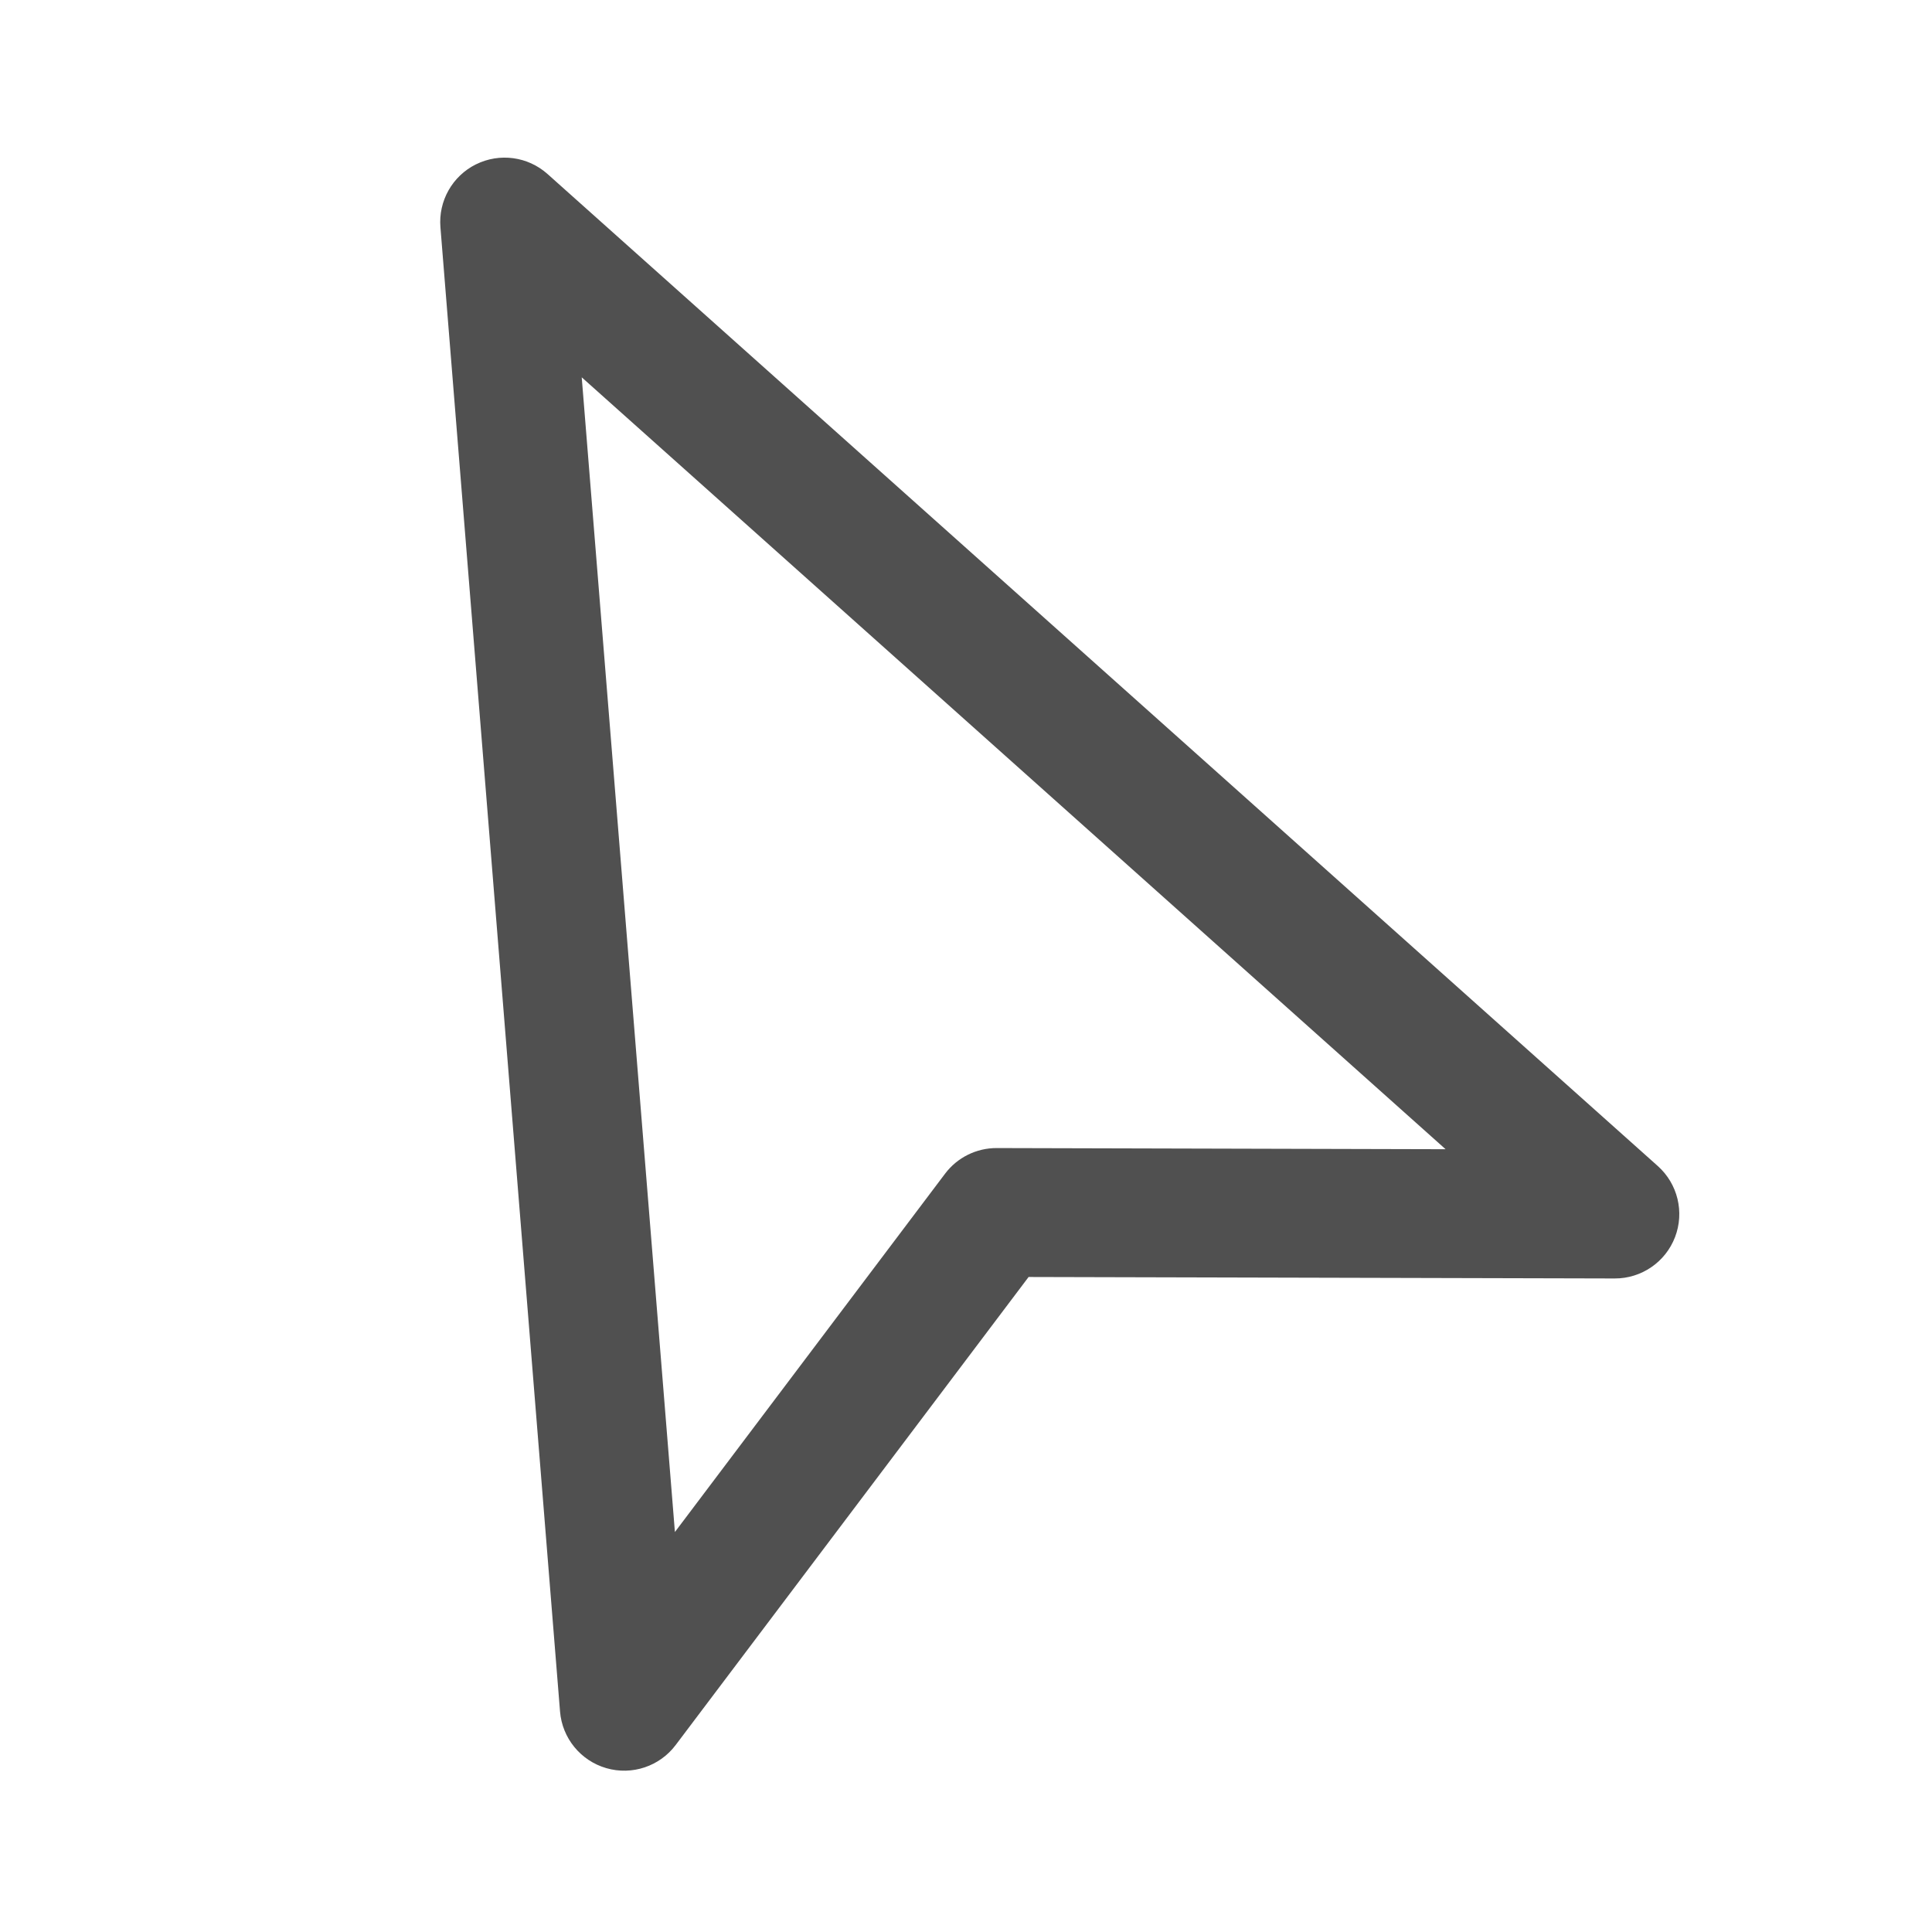
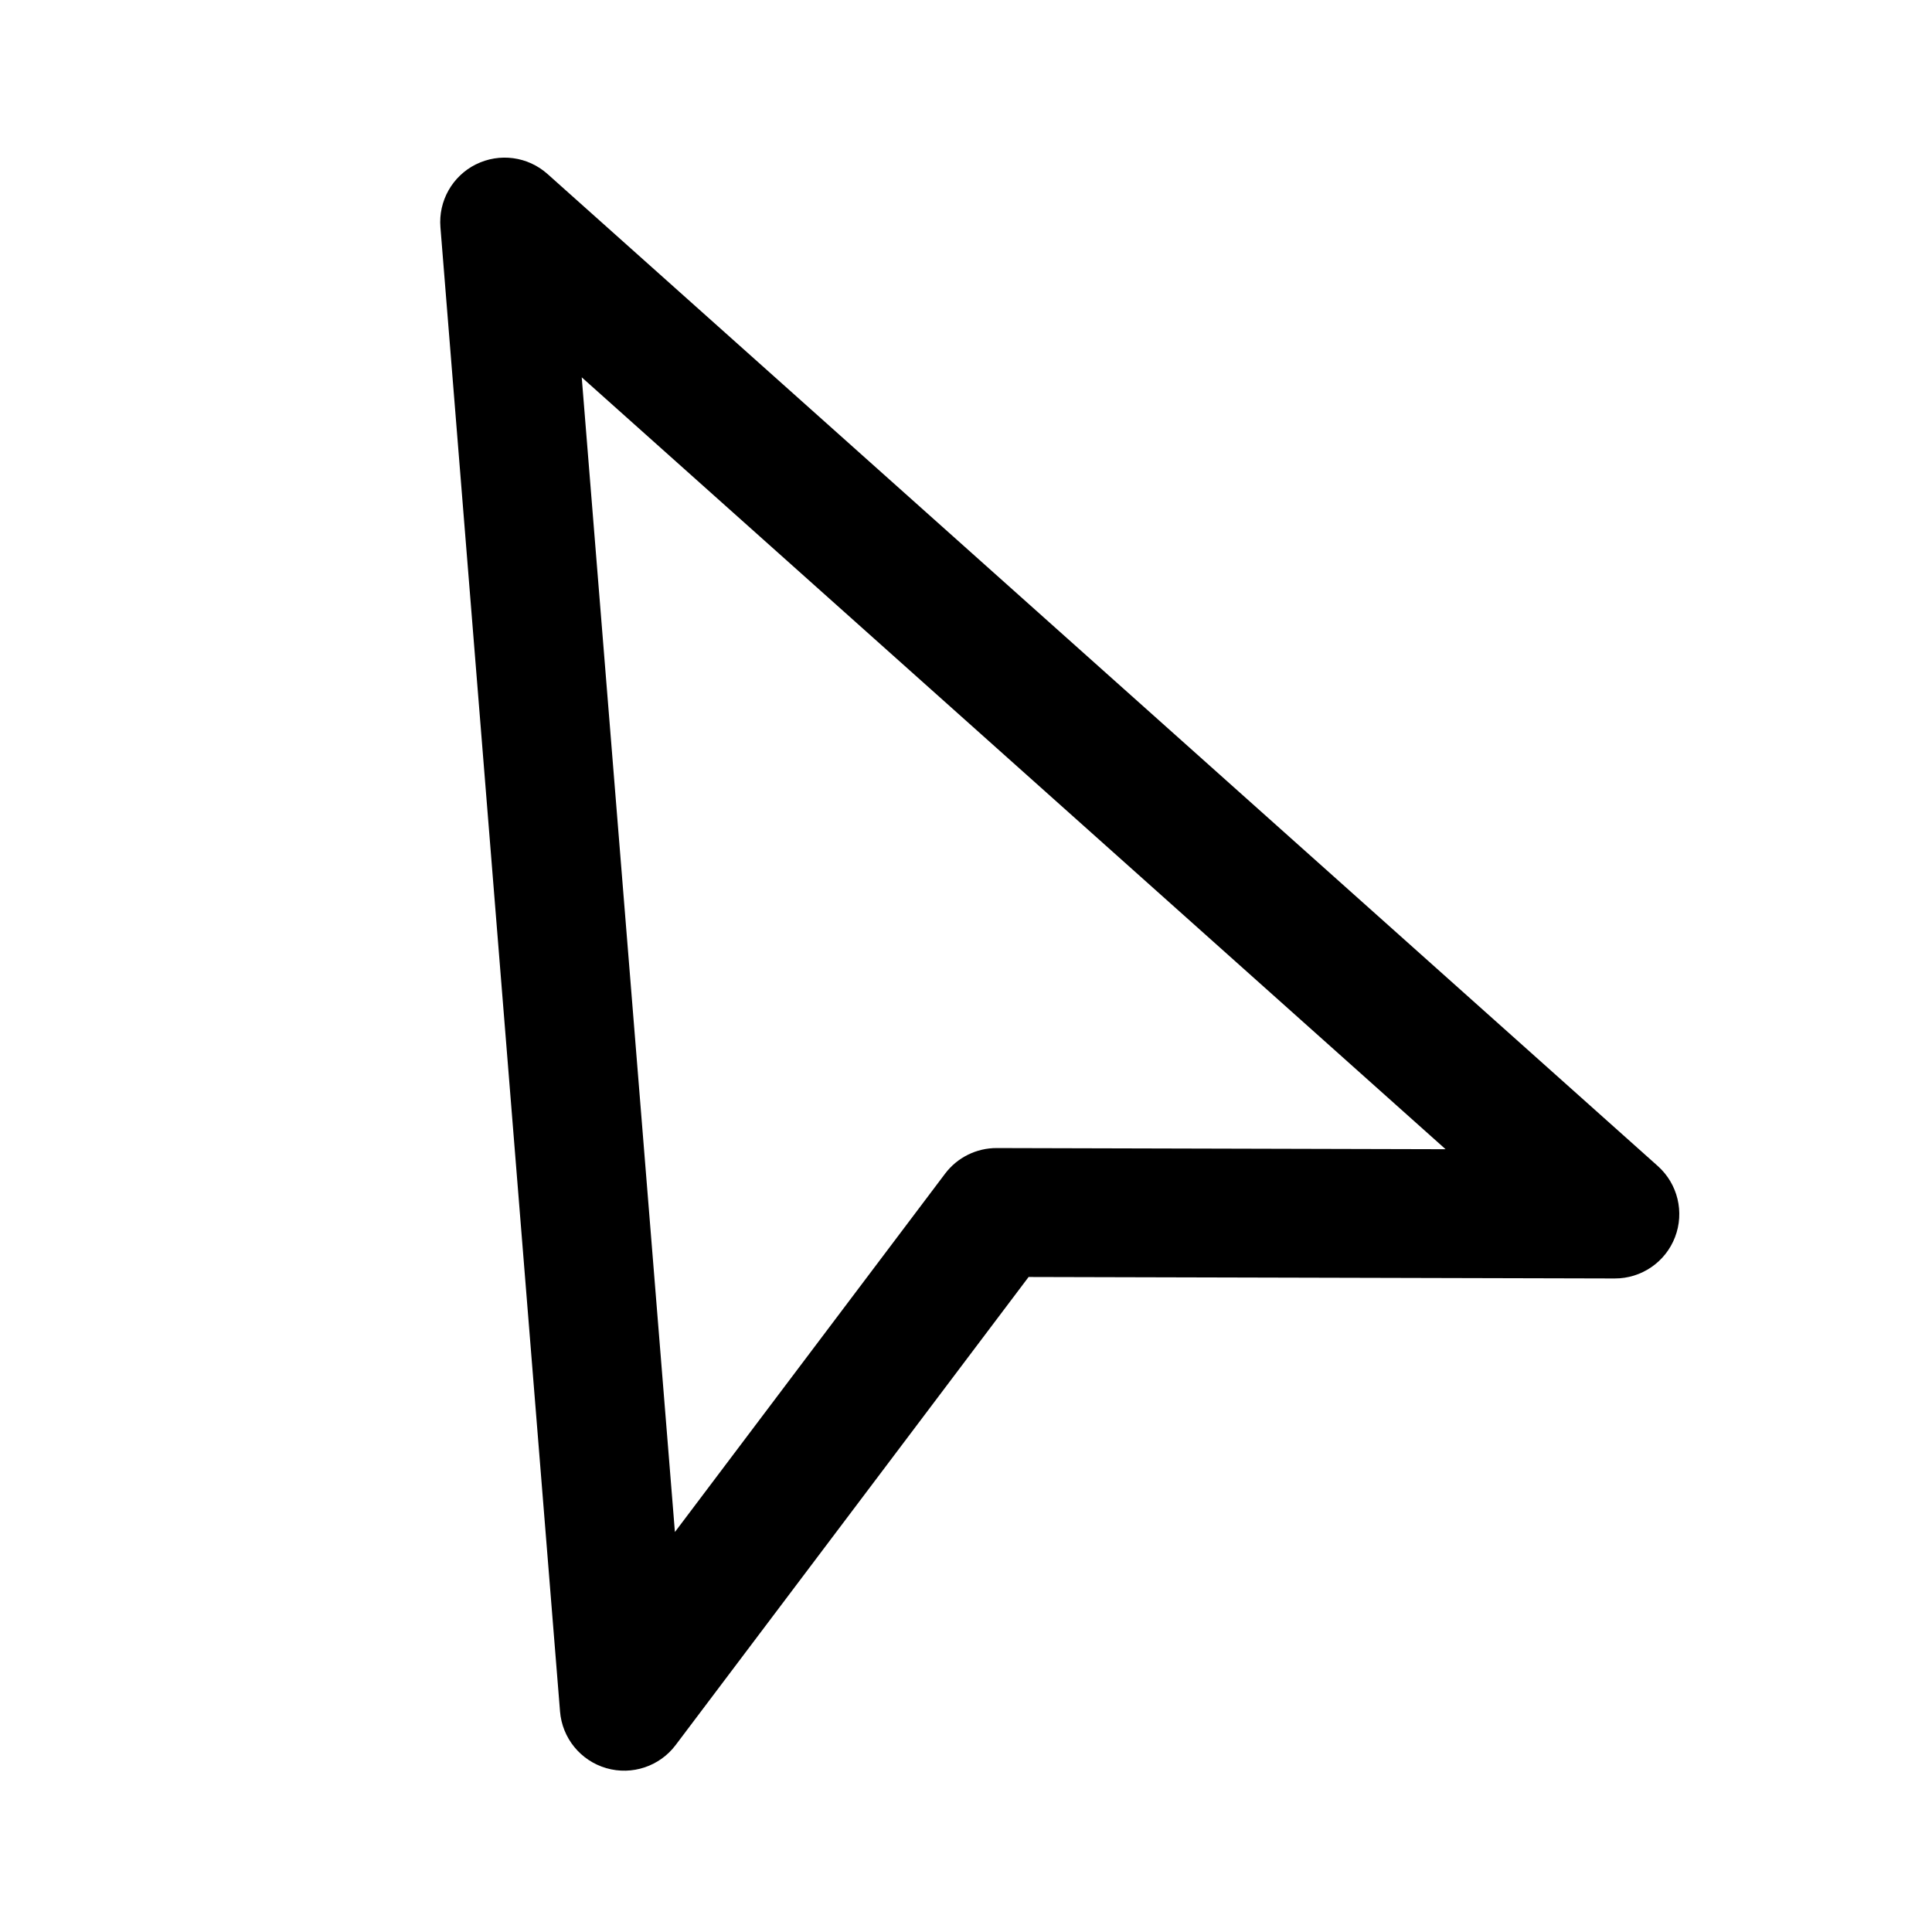
<svg xmlns="http://www.w3.org/2000/svg" width="32" height="32" version="1.1" viewBox="0 0 30 30">
-   <path d="m7.39 2.552a1 1 0 0 0-0.551 0.977l1.857 23.045a1 1 0 0 0 1.797 0.521l5.479-7.266 9.1 0.023a1 1 0 0 0 0.67-1.746l-17.24-15.404a1 1 0 0 0-1.111-0.15zm1.643 3.307 13.414 11.986-6.969-0.018a1 1 0 0 0-0.803 0.398l-4.195 5.564z" color="#000000" fill="#505050" fill-rule="evenodd" stroke-linecap="round" stroke-linejoin="round" style="-inkscape-stroke:none" />
+   <path d="m7.39 2.552a1 1 0 0 0-0.551 0.977l1.857 23.045a1 1 0 0 0 1.797 0.521l5.479-7.266 9.1 0.023a1 1 0 0 0 0.67-1.746l-17.24-15.404a1 1 0 0 0-1.111-0.15zm1.643 3.307 13.414 11.986-6.969-0.018a1 1 0 0 0-0.803 0.398l-4.195 5.564z" color="currentColor" fill="currentColor" fill-rule="evenodd" stroke-linecap="round" stroke-linejoin="round" style="-inkscape-stroke:none" />
</svg>
